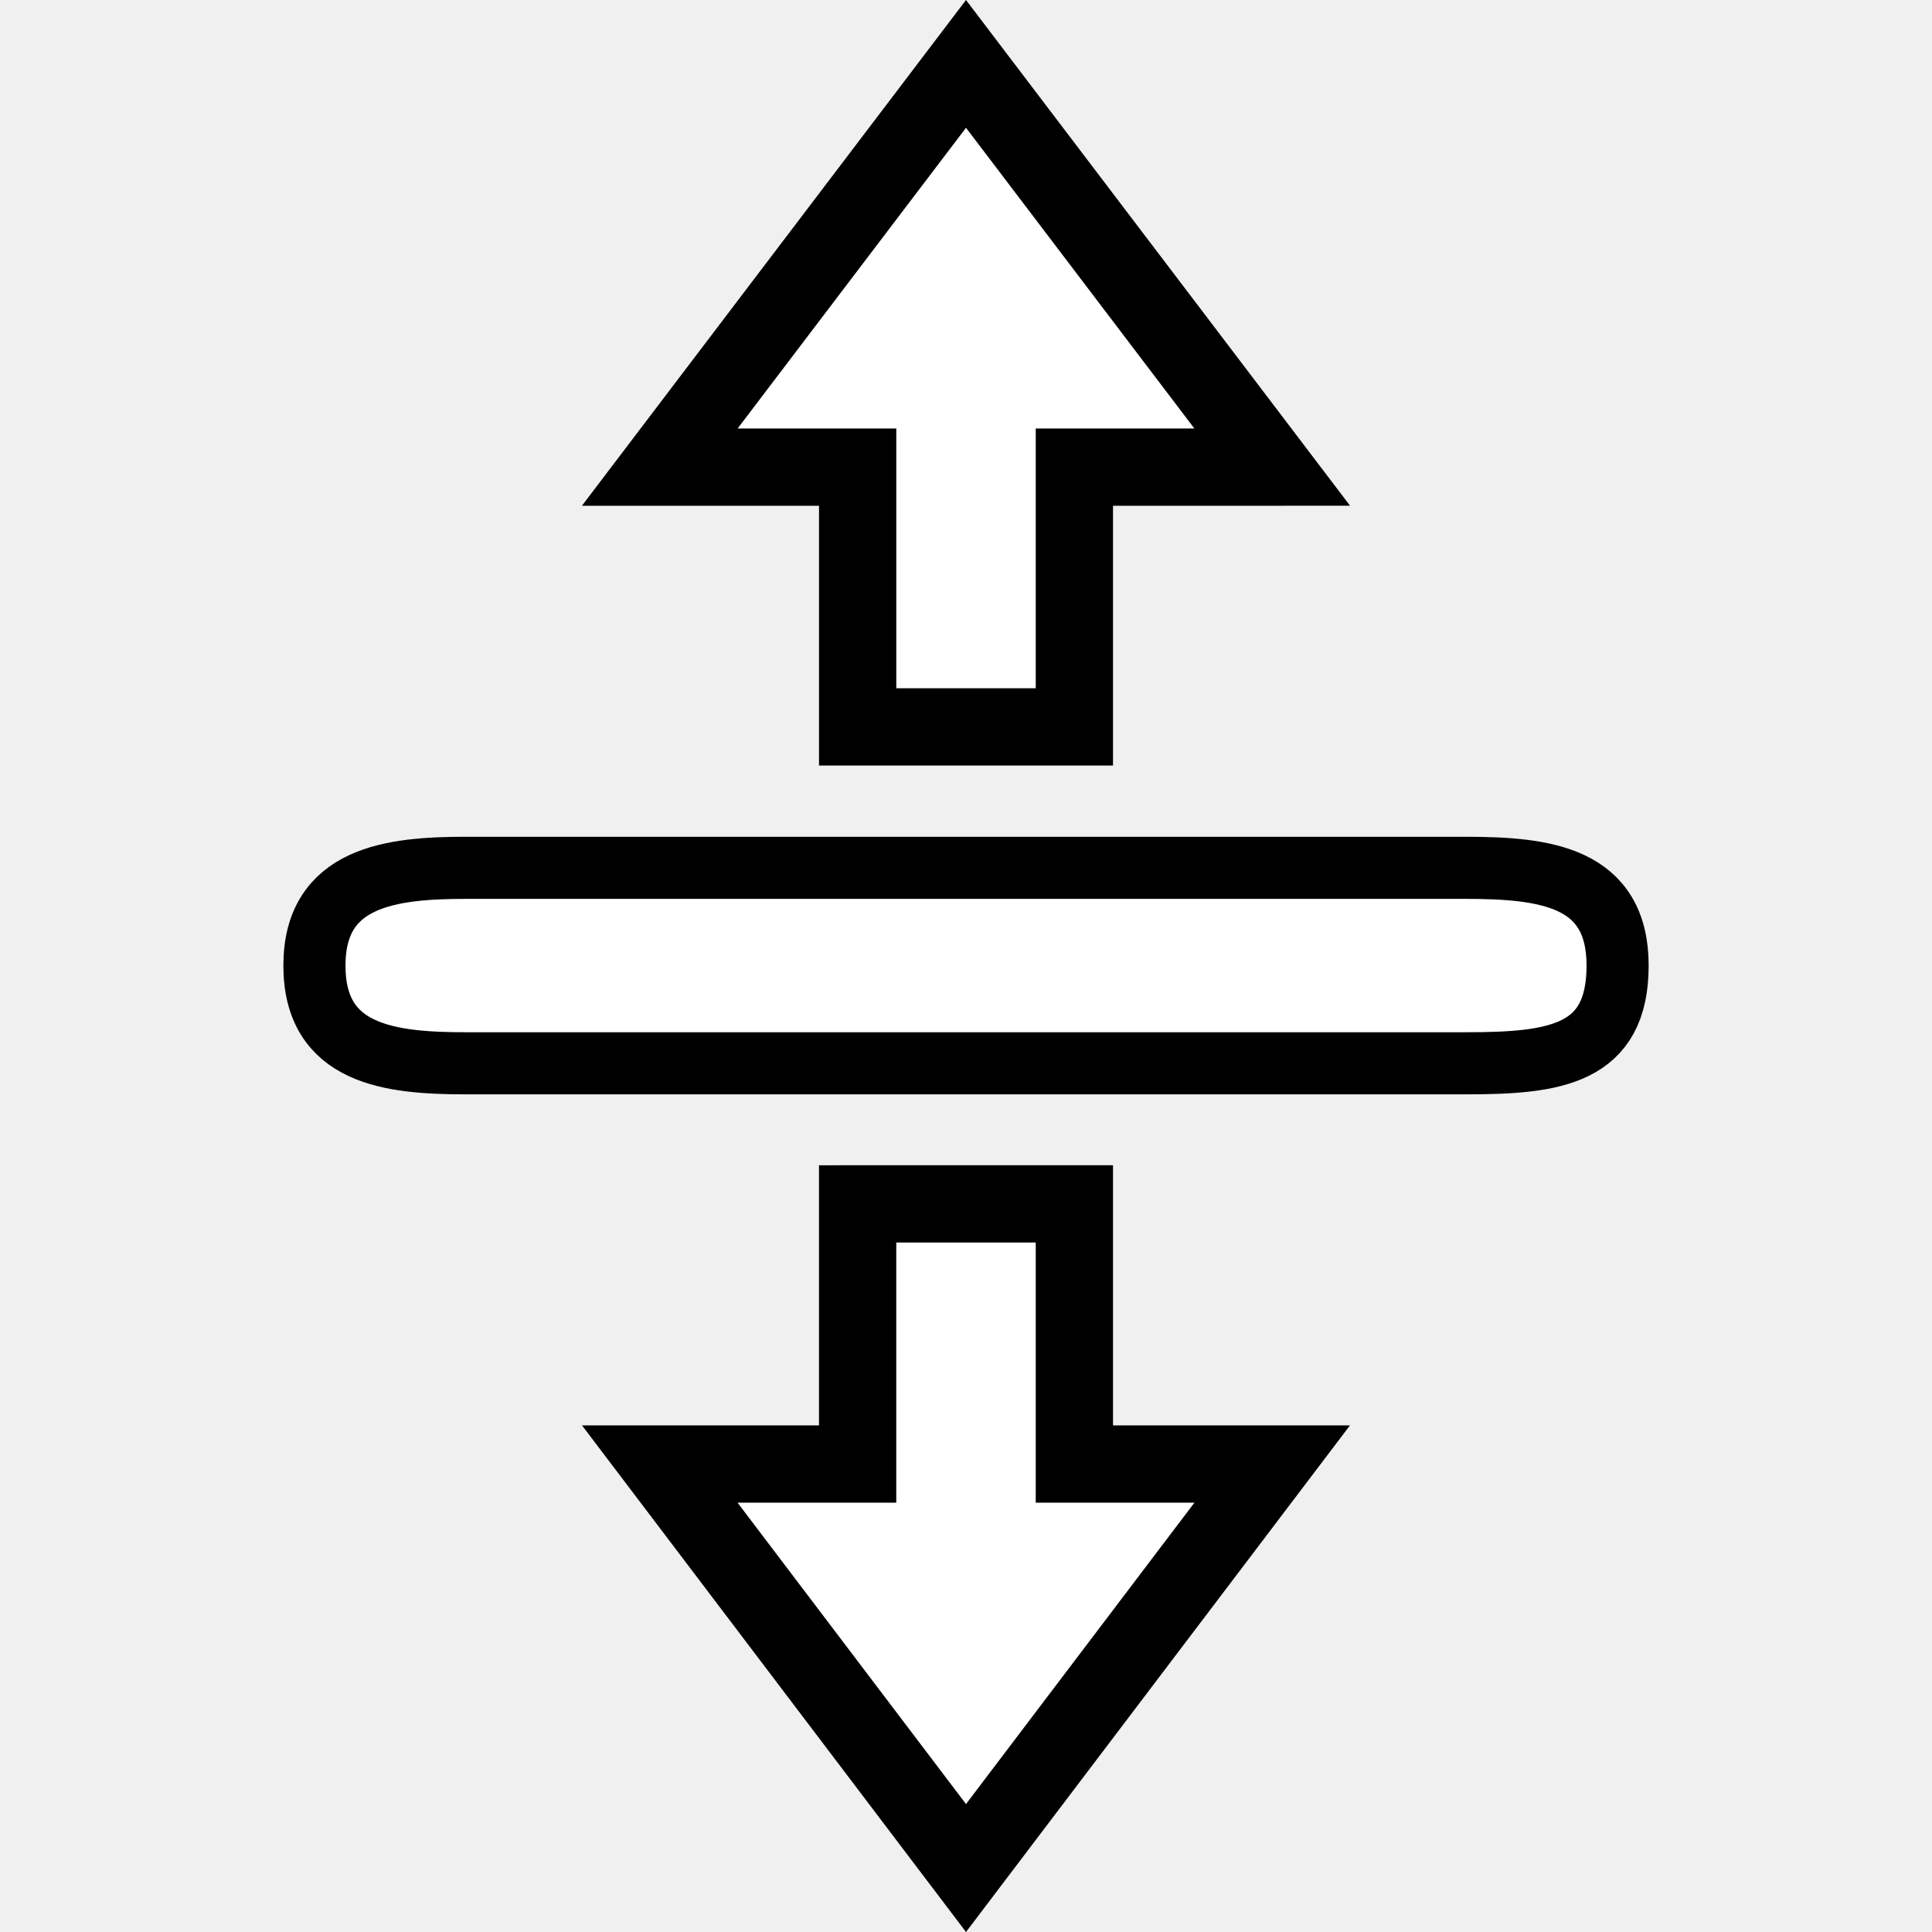
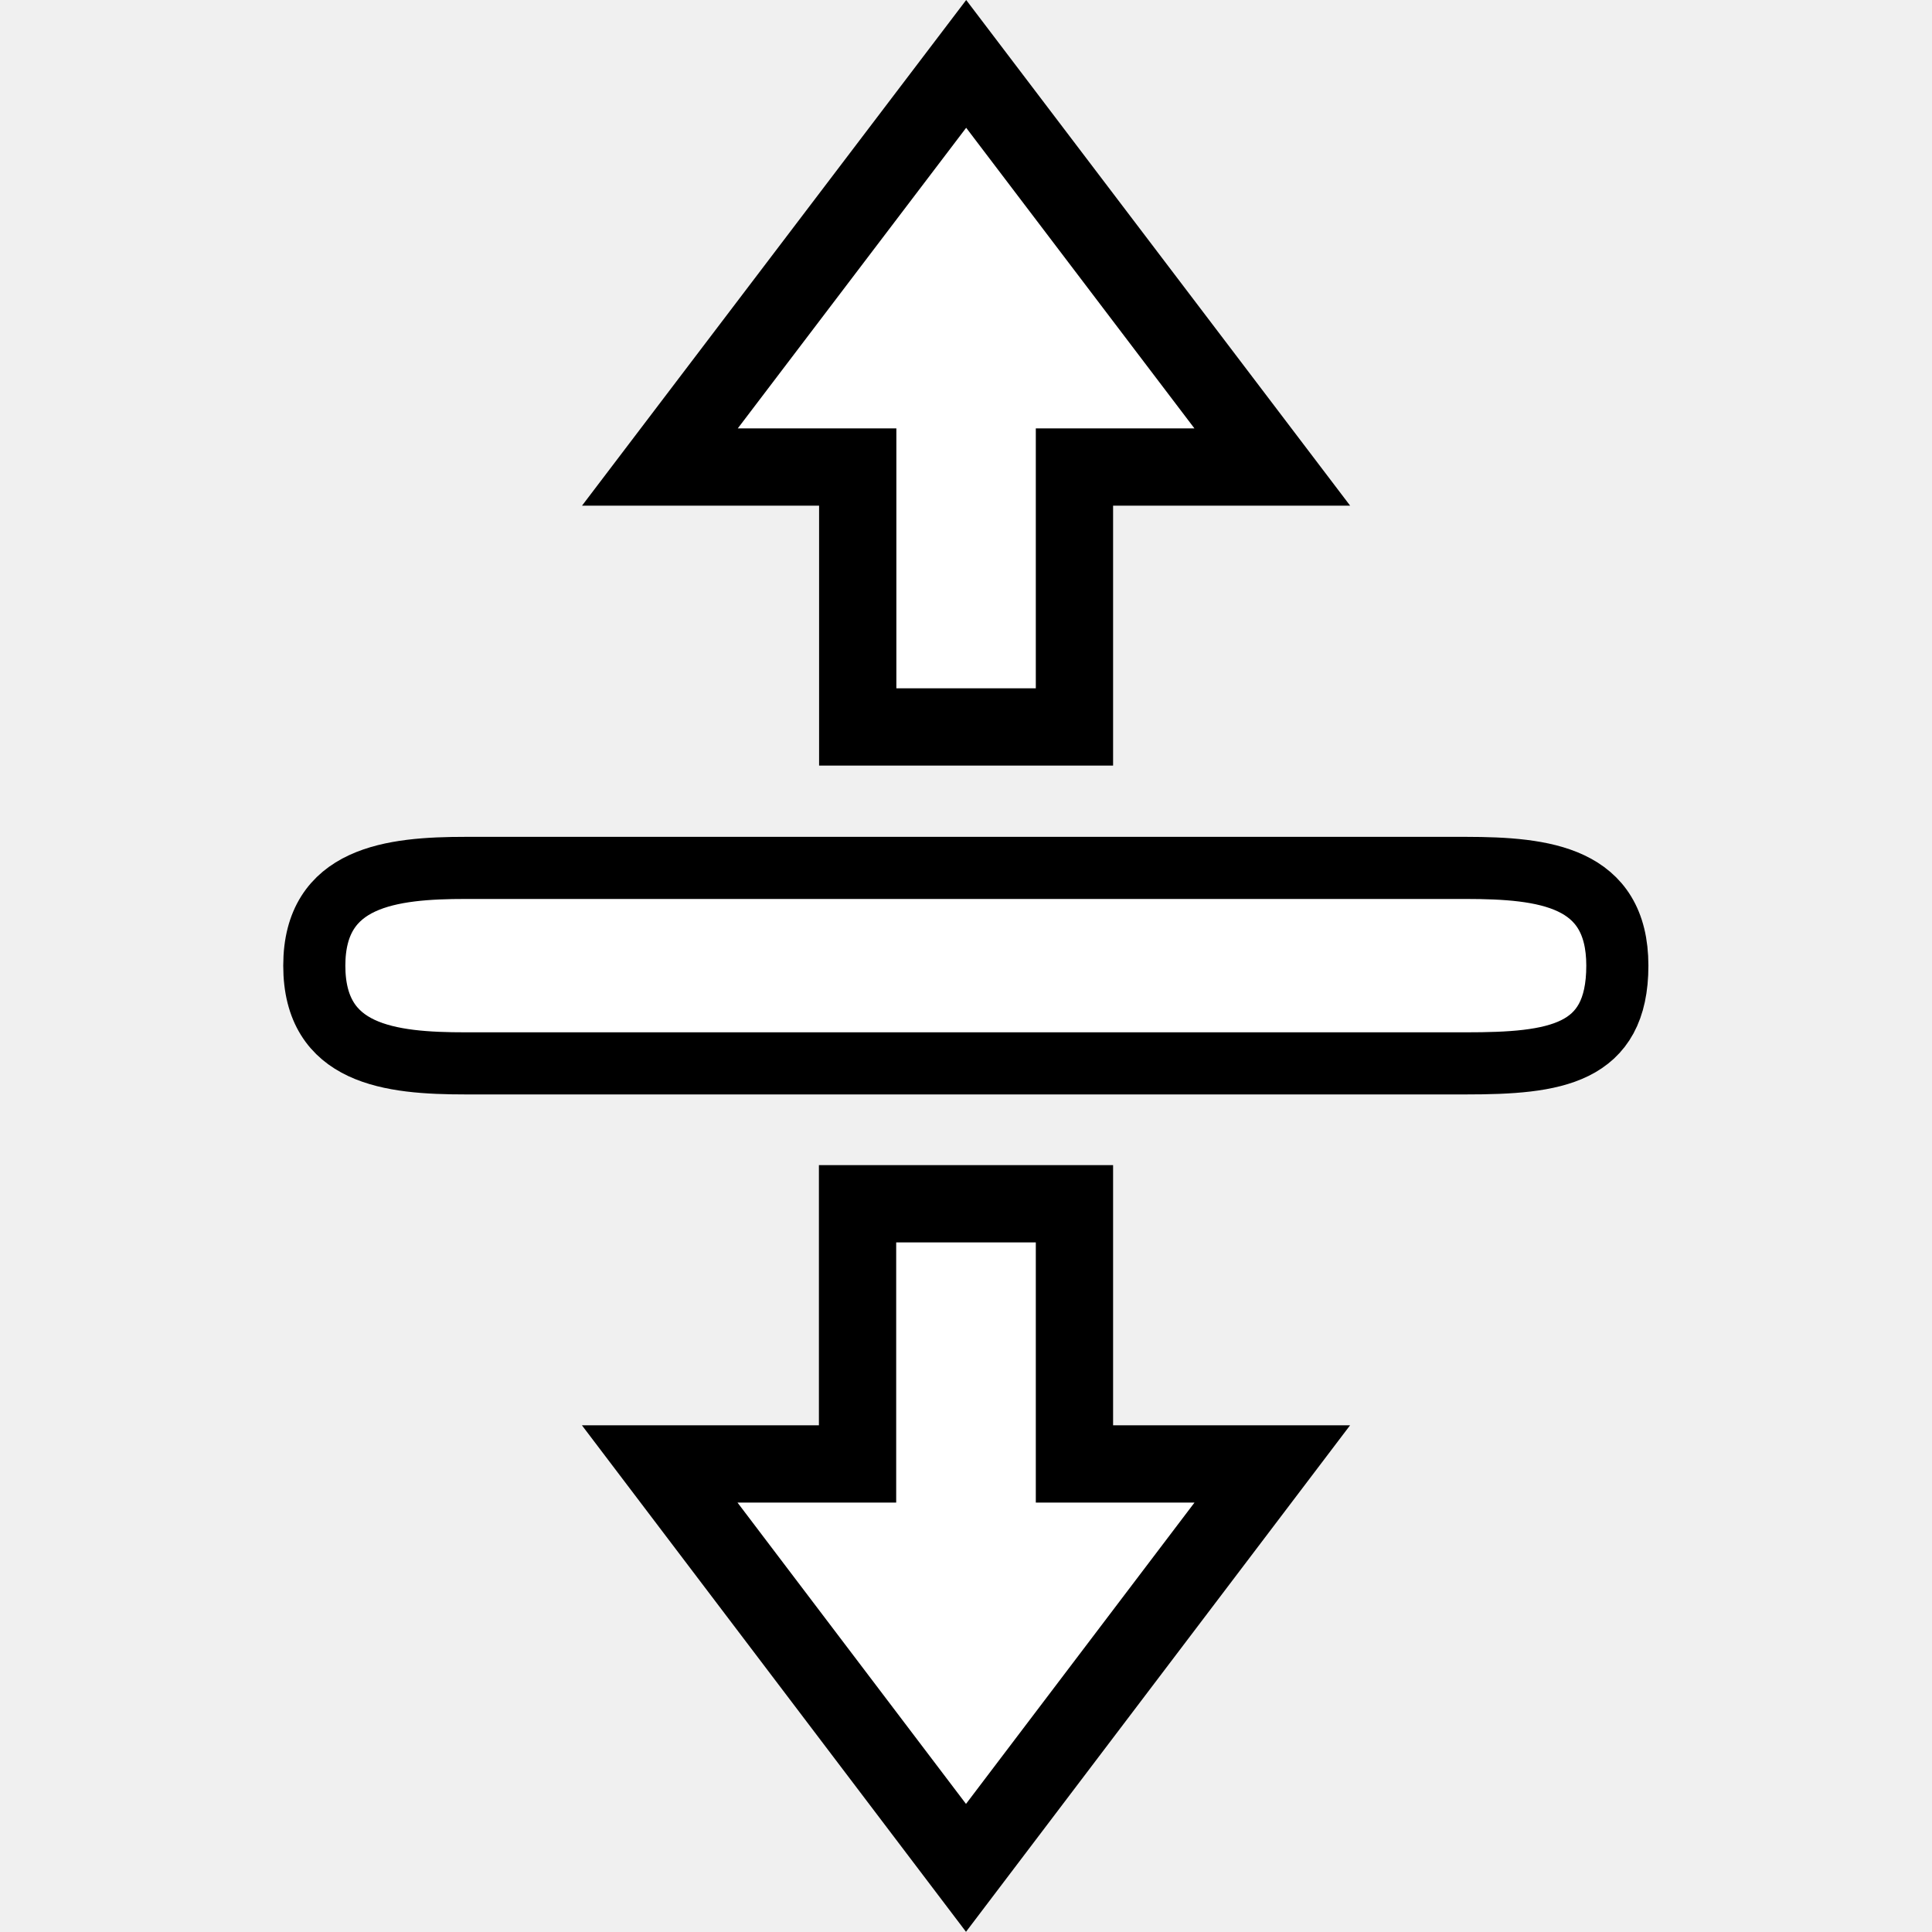
- <svg xmlns="http://www.w3.org/2000/svg" version="1.1" id="svg1" width="75" height="75" viewBox="0 0 75 75" xml:space="preserve">
-   <defs id="defs1" />
-   <path id="Selection-7" fill="none" stroke="#000000" stroke-width="0.732" d="m 18.085,41.277 c -2.952,0 -5.879,-0.329 -5.879,-3.794 0,-3.465 3.001,-3.794 5.885,-3.794 h 38.825 c 3.049,0.004 5.879,0.329 5.879,3.794 0,3.465 -2.418,3.794 -5.885,3.794 z" style="display:inline;fill:#ffffff;fill-opacity:1;stroke:#000000;stroke-width:2.411;stroke-dasharray:none;stroke-opacity:1;paint-order:normal" />
-   <path id="Selection-5" fill="none" stroke="#000000" stroke-width="0.586" d="m 41.707,46.734 0,10.099 H 49.387 L 37.5,72.517 25.613,56.834 h 7.68 l 0,-10.099 z" style="display:inline;fill:#ffffff;fill-opacity:1;stroke:#000000;stroke-width:3;stroke-dasharray:none;stroke-opacity:1;paint-order:normal" />
-   <path id="path6" fill="none" stroke="#000000" stroke-width="0.586" d="m 49.387,18.133 -7.68,3.27e-4 V 28.219 H 33.294 V 18.133 H 25.613 L 37.5,2.48 Z" style="display:inline;fill:#ffffff;fill-opacity:1;stroke:#000000;stroke-width:3;stroke-dasharray:none;stroke-opacity:1;paint-order:normal" />
+ <svg xmlns="http://www.w3.org/2000/svg" width="75" height="75" version="1.2" viewBox="0 0 75 75" baseProfile="tiny-ps">
+   <path d="m18.08 41.28c-2.952 0-5.879-0.329-5.879-3.794 0-3.465 3.001-3.794 5.885-3.794h38.82c3.049 0.004 5.879 0.329 5.879 3.794 0 3.465-2.418 3.794-5.885 3.794z" fill="#fff" stroke="#000" stroke-width="2.411" />
+   <path d="m41.71 46.73v10.1h7.68l-11.89 15.68-11.89-15.68h7.68v-10.1z" fill="#fff" stroke="#000" stroke-width="3" />
+   <path d="m49.39 18.13-7.68 3.27e-4v10.09h-8.413v-10.09h-7.68l11.89-15.65z" fill="#fff" stroke="#000" stroke-width="3" />
</svg>
